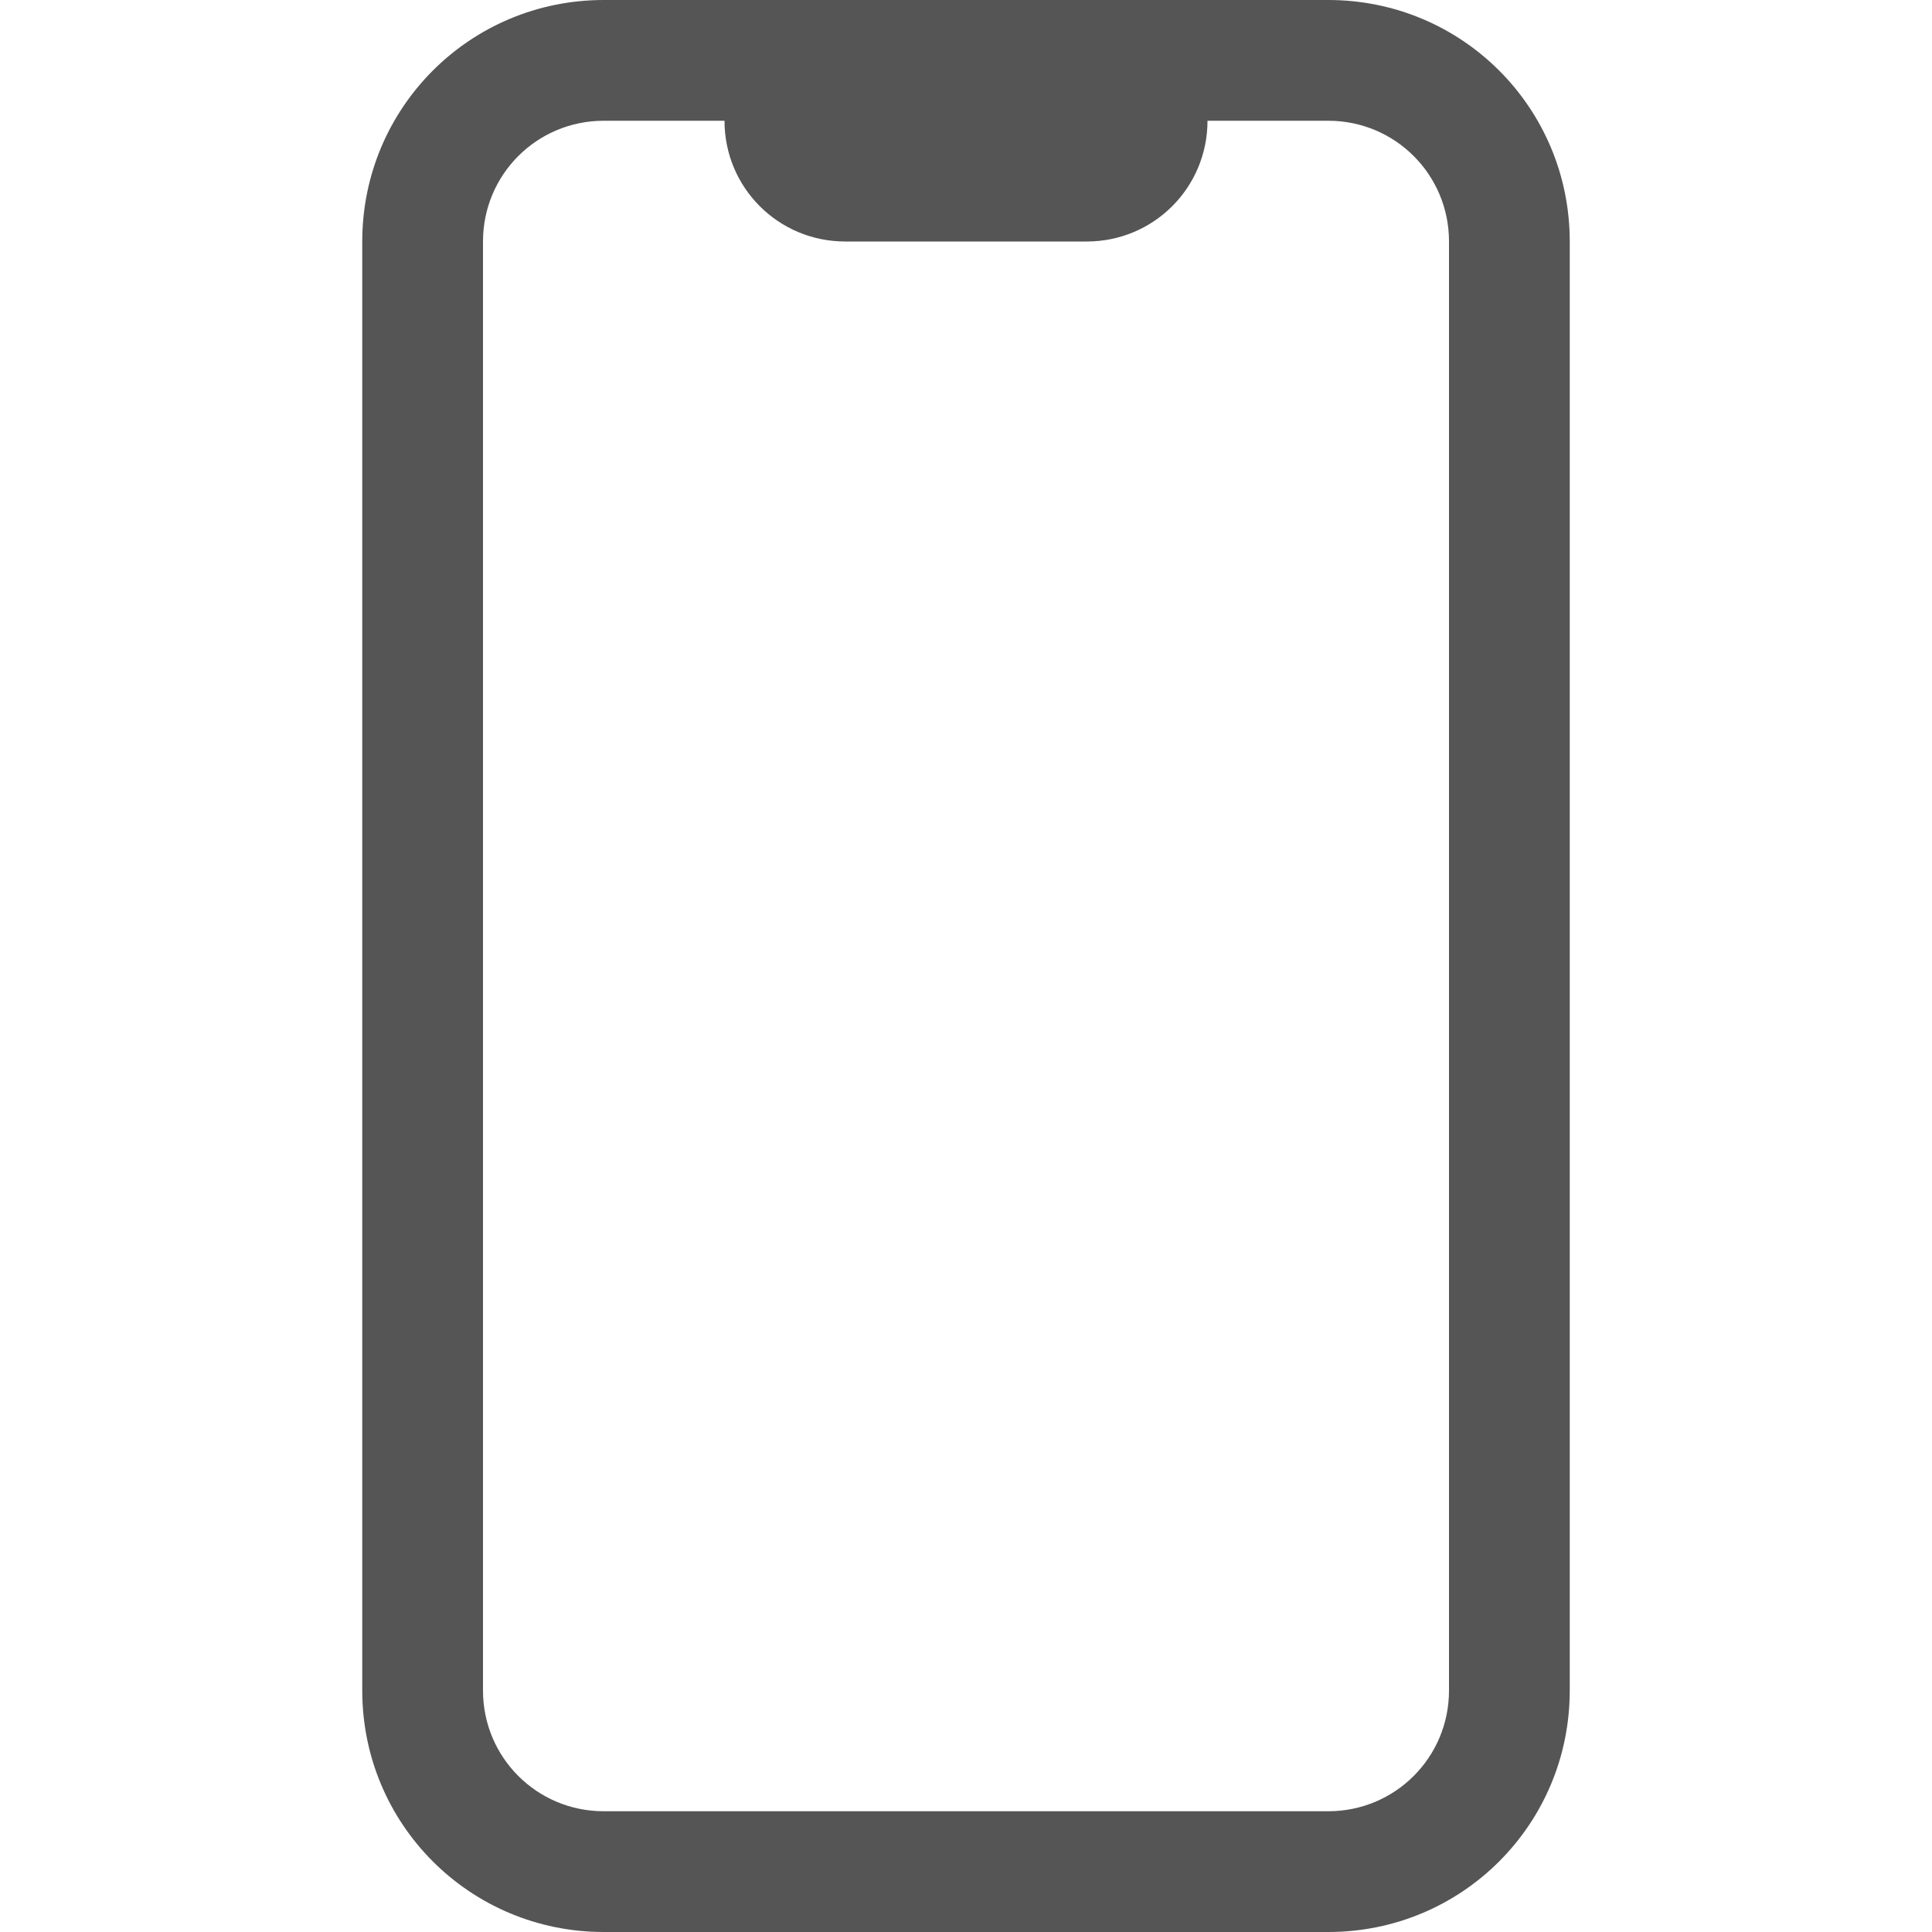
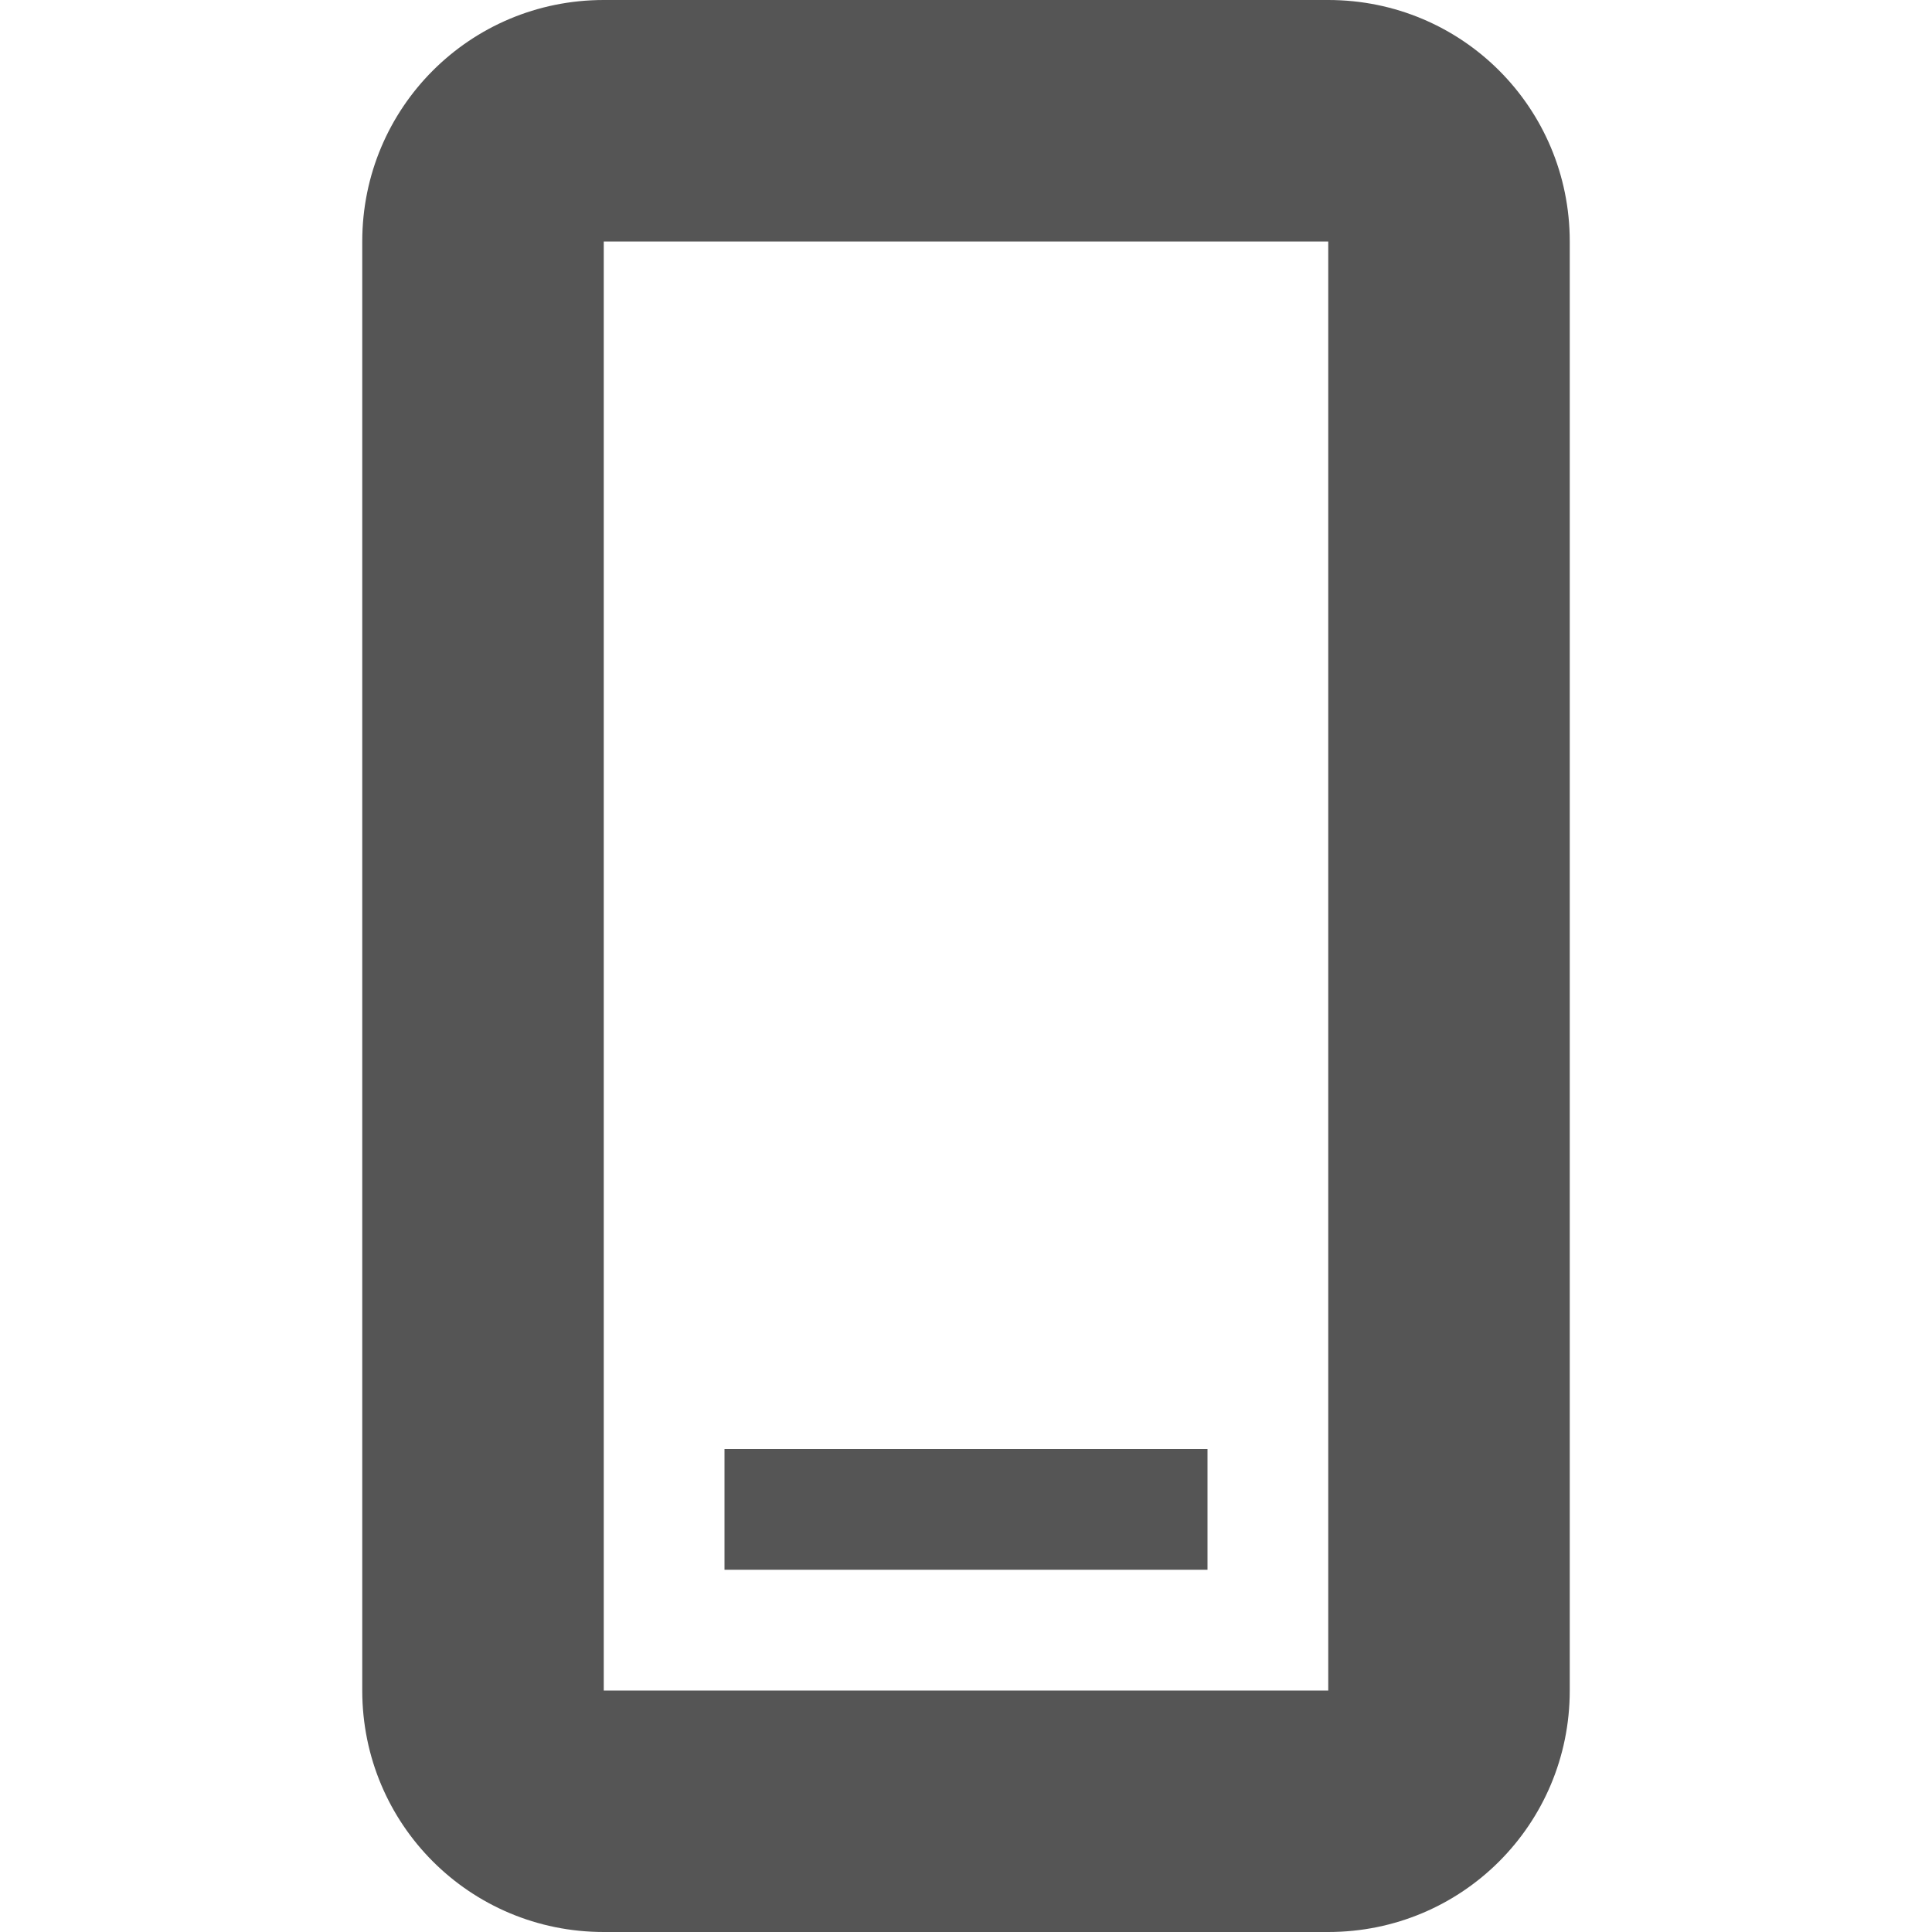
<svg xmlns="http://www.w3.org/2000/svg" width="16" height="16" version="1.1">
-   <path d="m5 0c-1.108 0-2 0.892-2 2v12c0 1.108 0.892 2 2 2h6c1.108 0 2-0.892 2-2v-12c0-1.108-0.892-2-2-2h-2-2-2zm0 1h1c0 0.554 0.446 1 1 1h2c0.554 0 1-0.446 1-1h1c0.554 0 1 0.446 1 1v12c0 0.554-0.446 1-1 1h-6c-0.554 0-1-0.446-1-1v-12c0-0.554 0.446-1 1-1z" fill="#555555" />
+   <path d="m5 0c-1.108 0-2 0.892-2 2v12c0 1.108 0.892 2 2 2h6c1.108 0 2-0.892 2-2v-12c0-1.108-0.892-2-2-2h-2-2-2zm0 2h6v12h-6v-12z" fill="#555555" />
+   <rect x="6" y="12" width="4" height="1" fill="#555555" stroke-width="0" style="paint-order:stroke fill markers" />
</svg>
